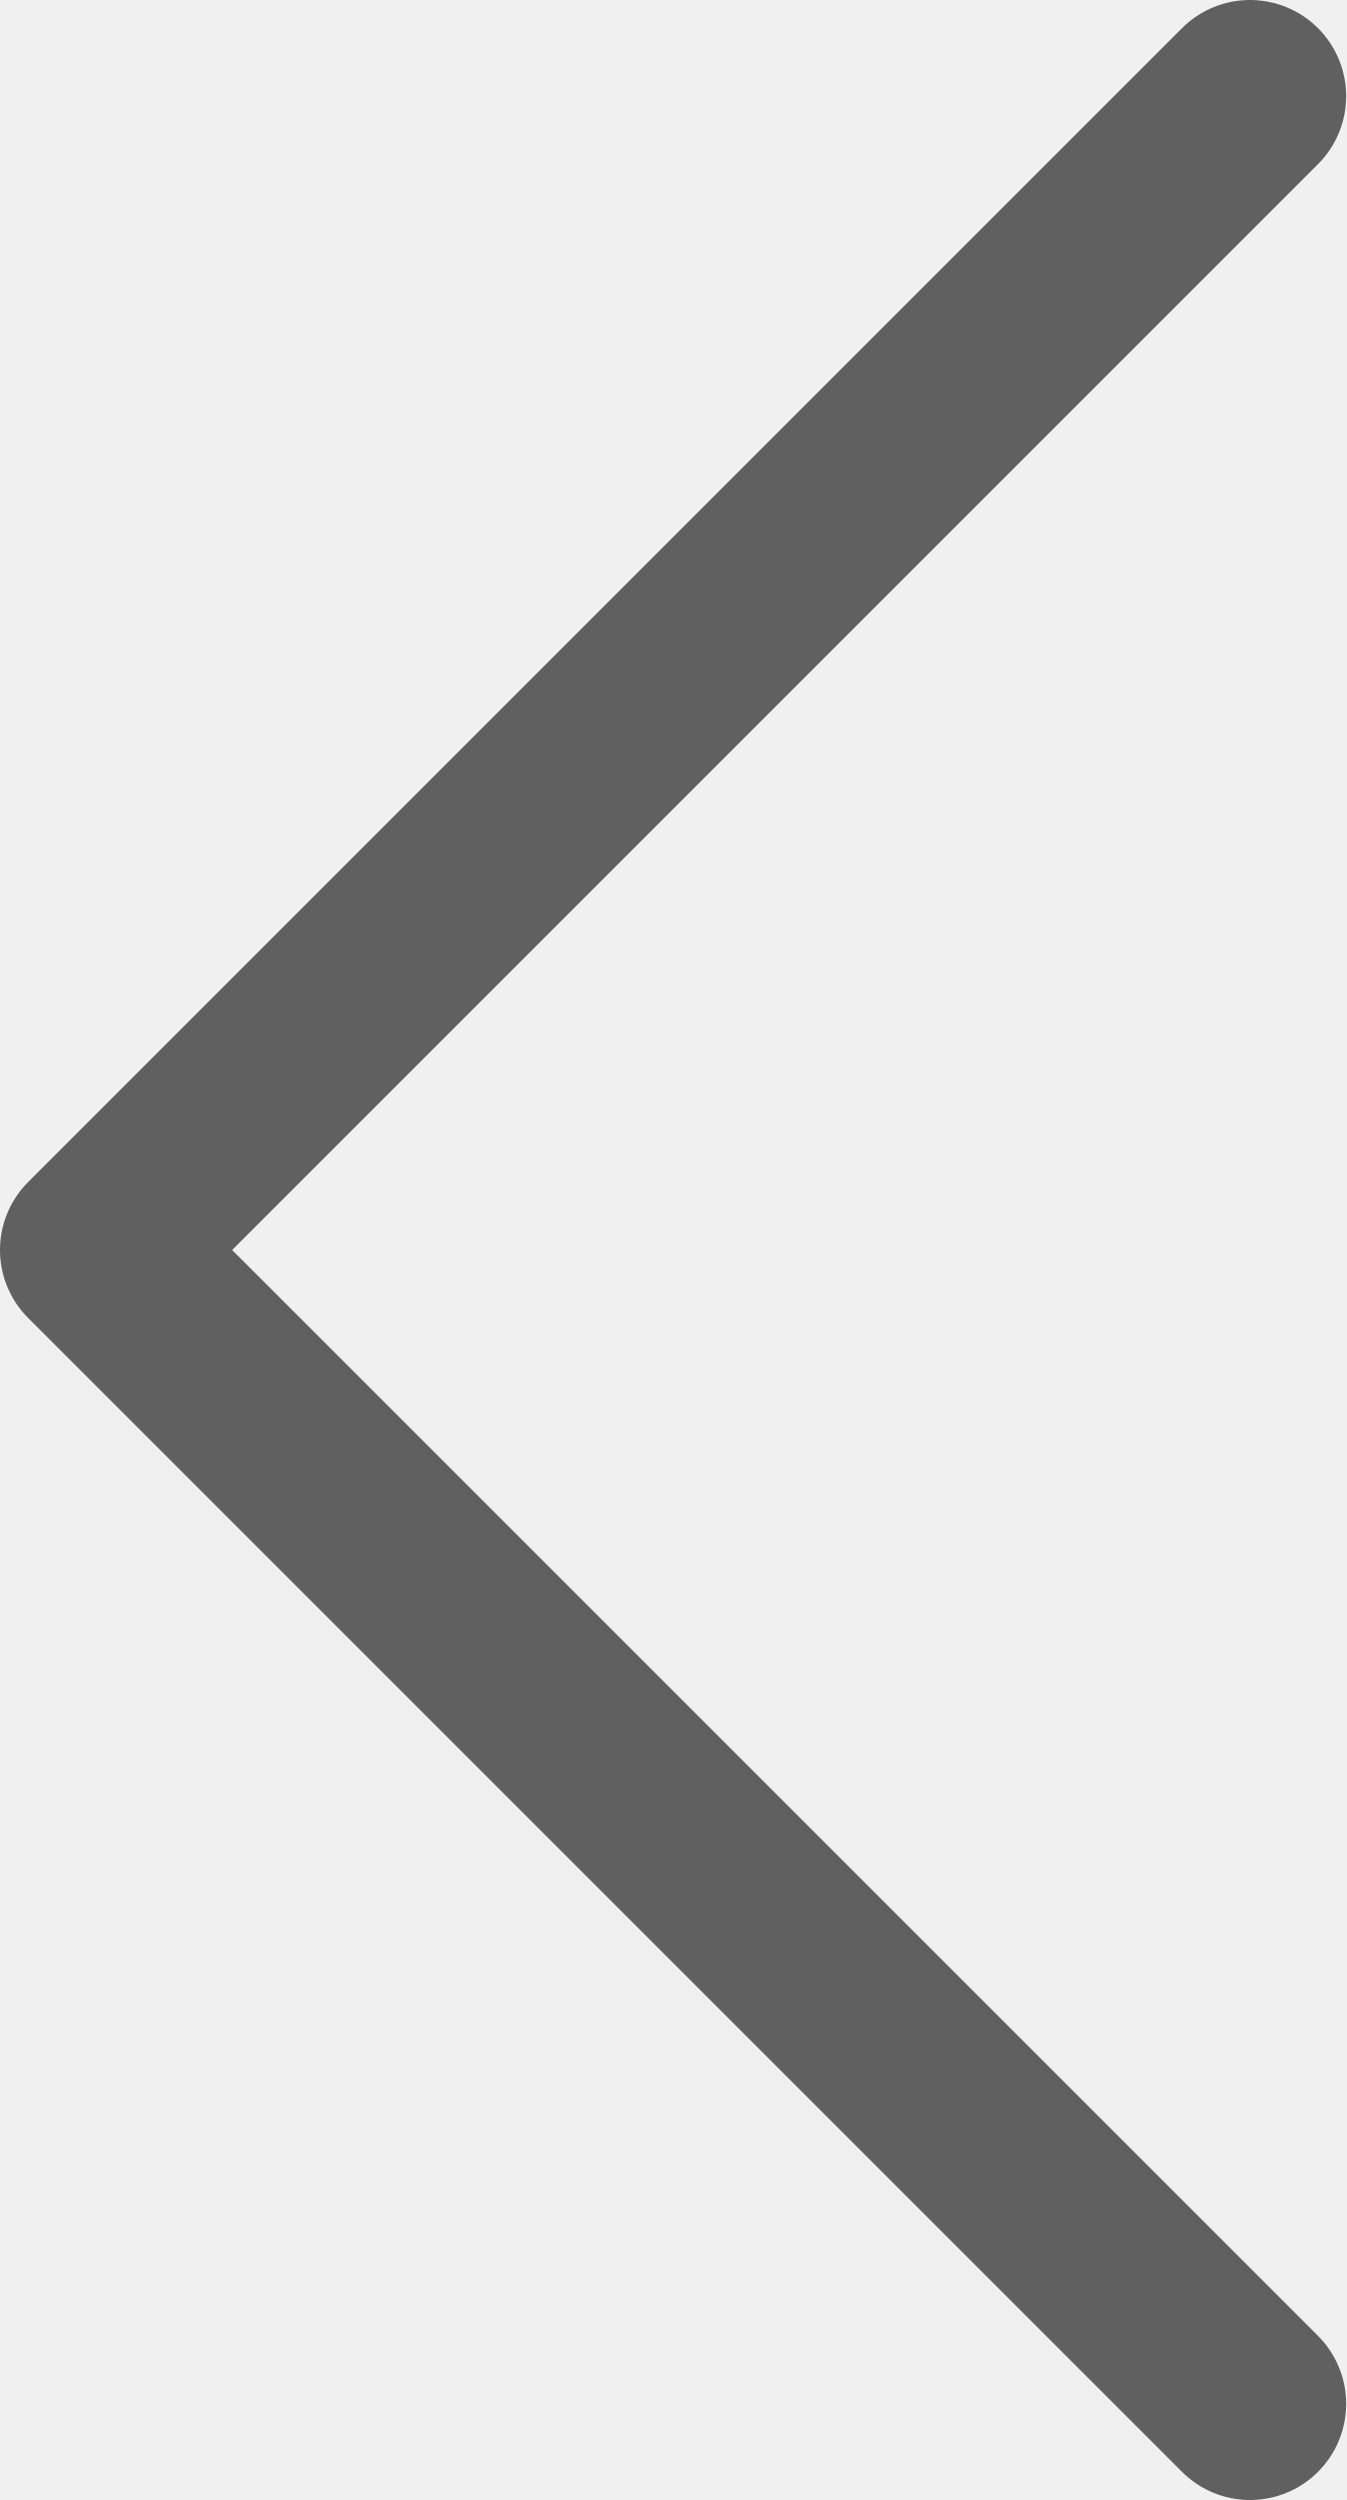
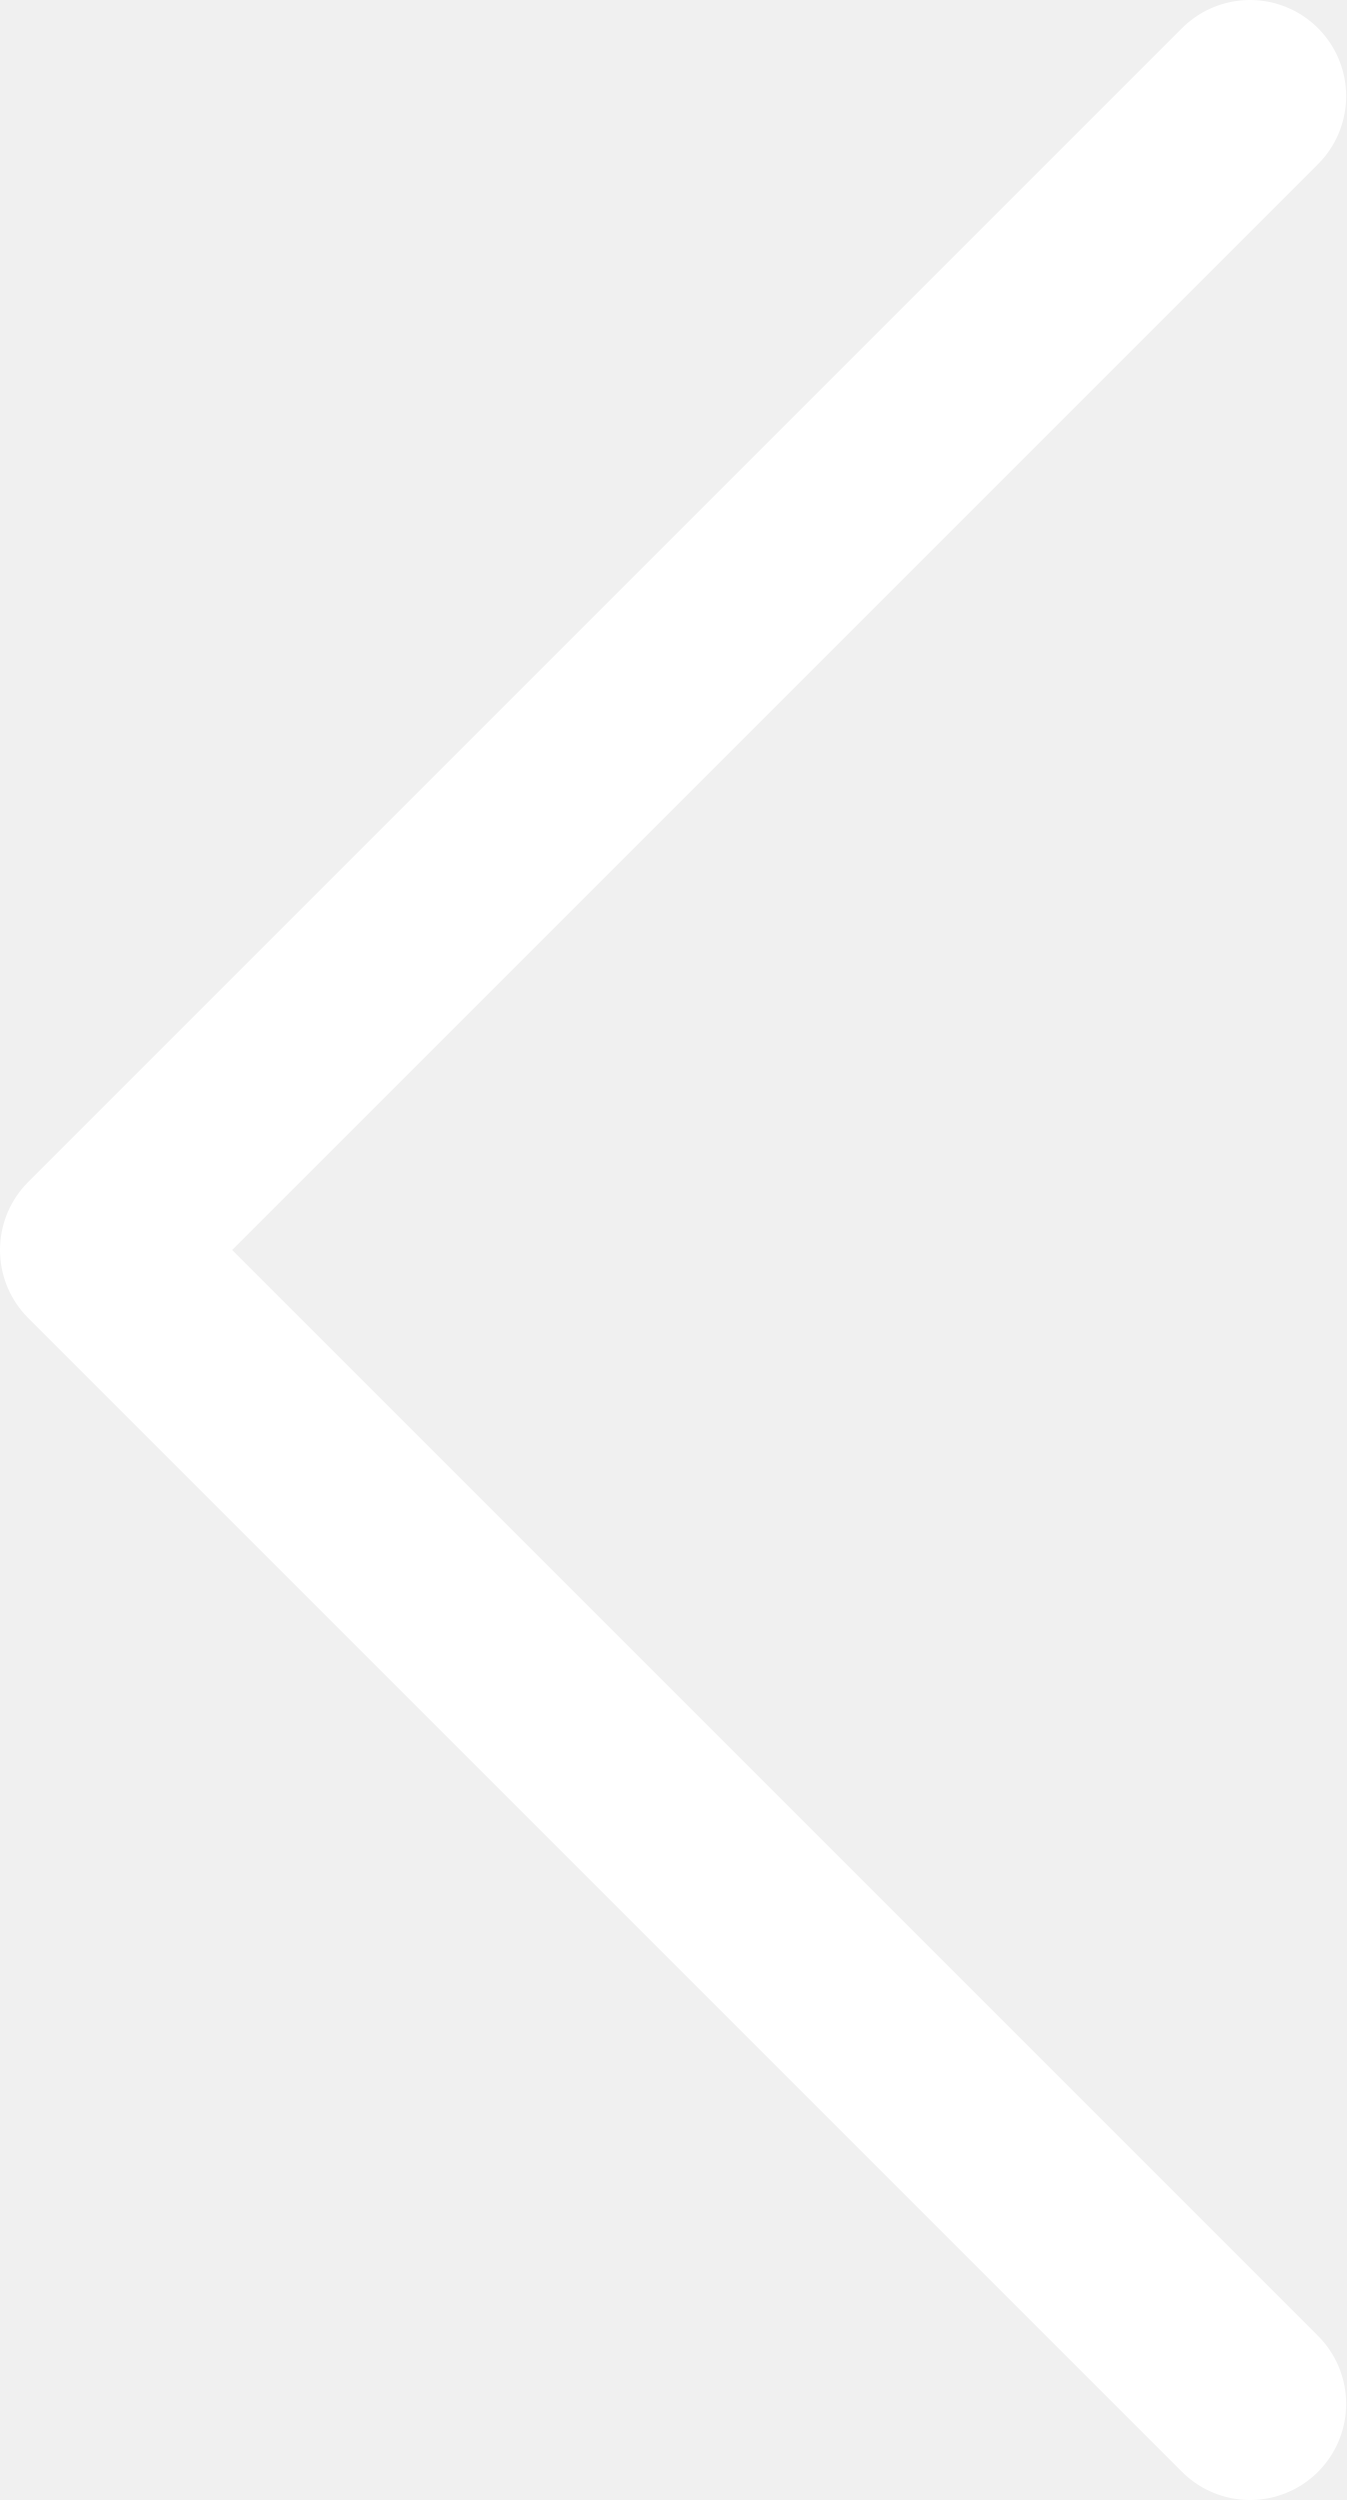
<svg xmlns="http://www.w3.org/2000/svg" width="14" height="26" viewBox="0 0 14 26" fill="none">
-   <path d="M13 25L1 13L13 1" stroke="black" stroke-opacity="0.6" stroke-width="2" stroke-linecap="round" stroke-linejoin="round" />
+   <path d="M13 25L1 13L13 1" stroke="white" stroke-width="2" stroke-linecap="round" stroke-linejoin="round" />
</svg>
